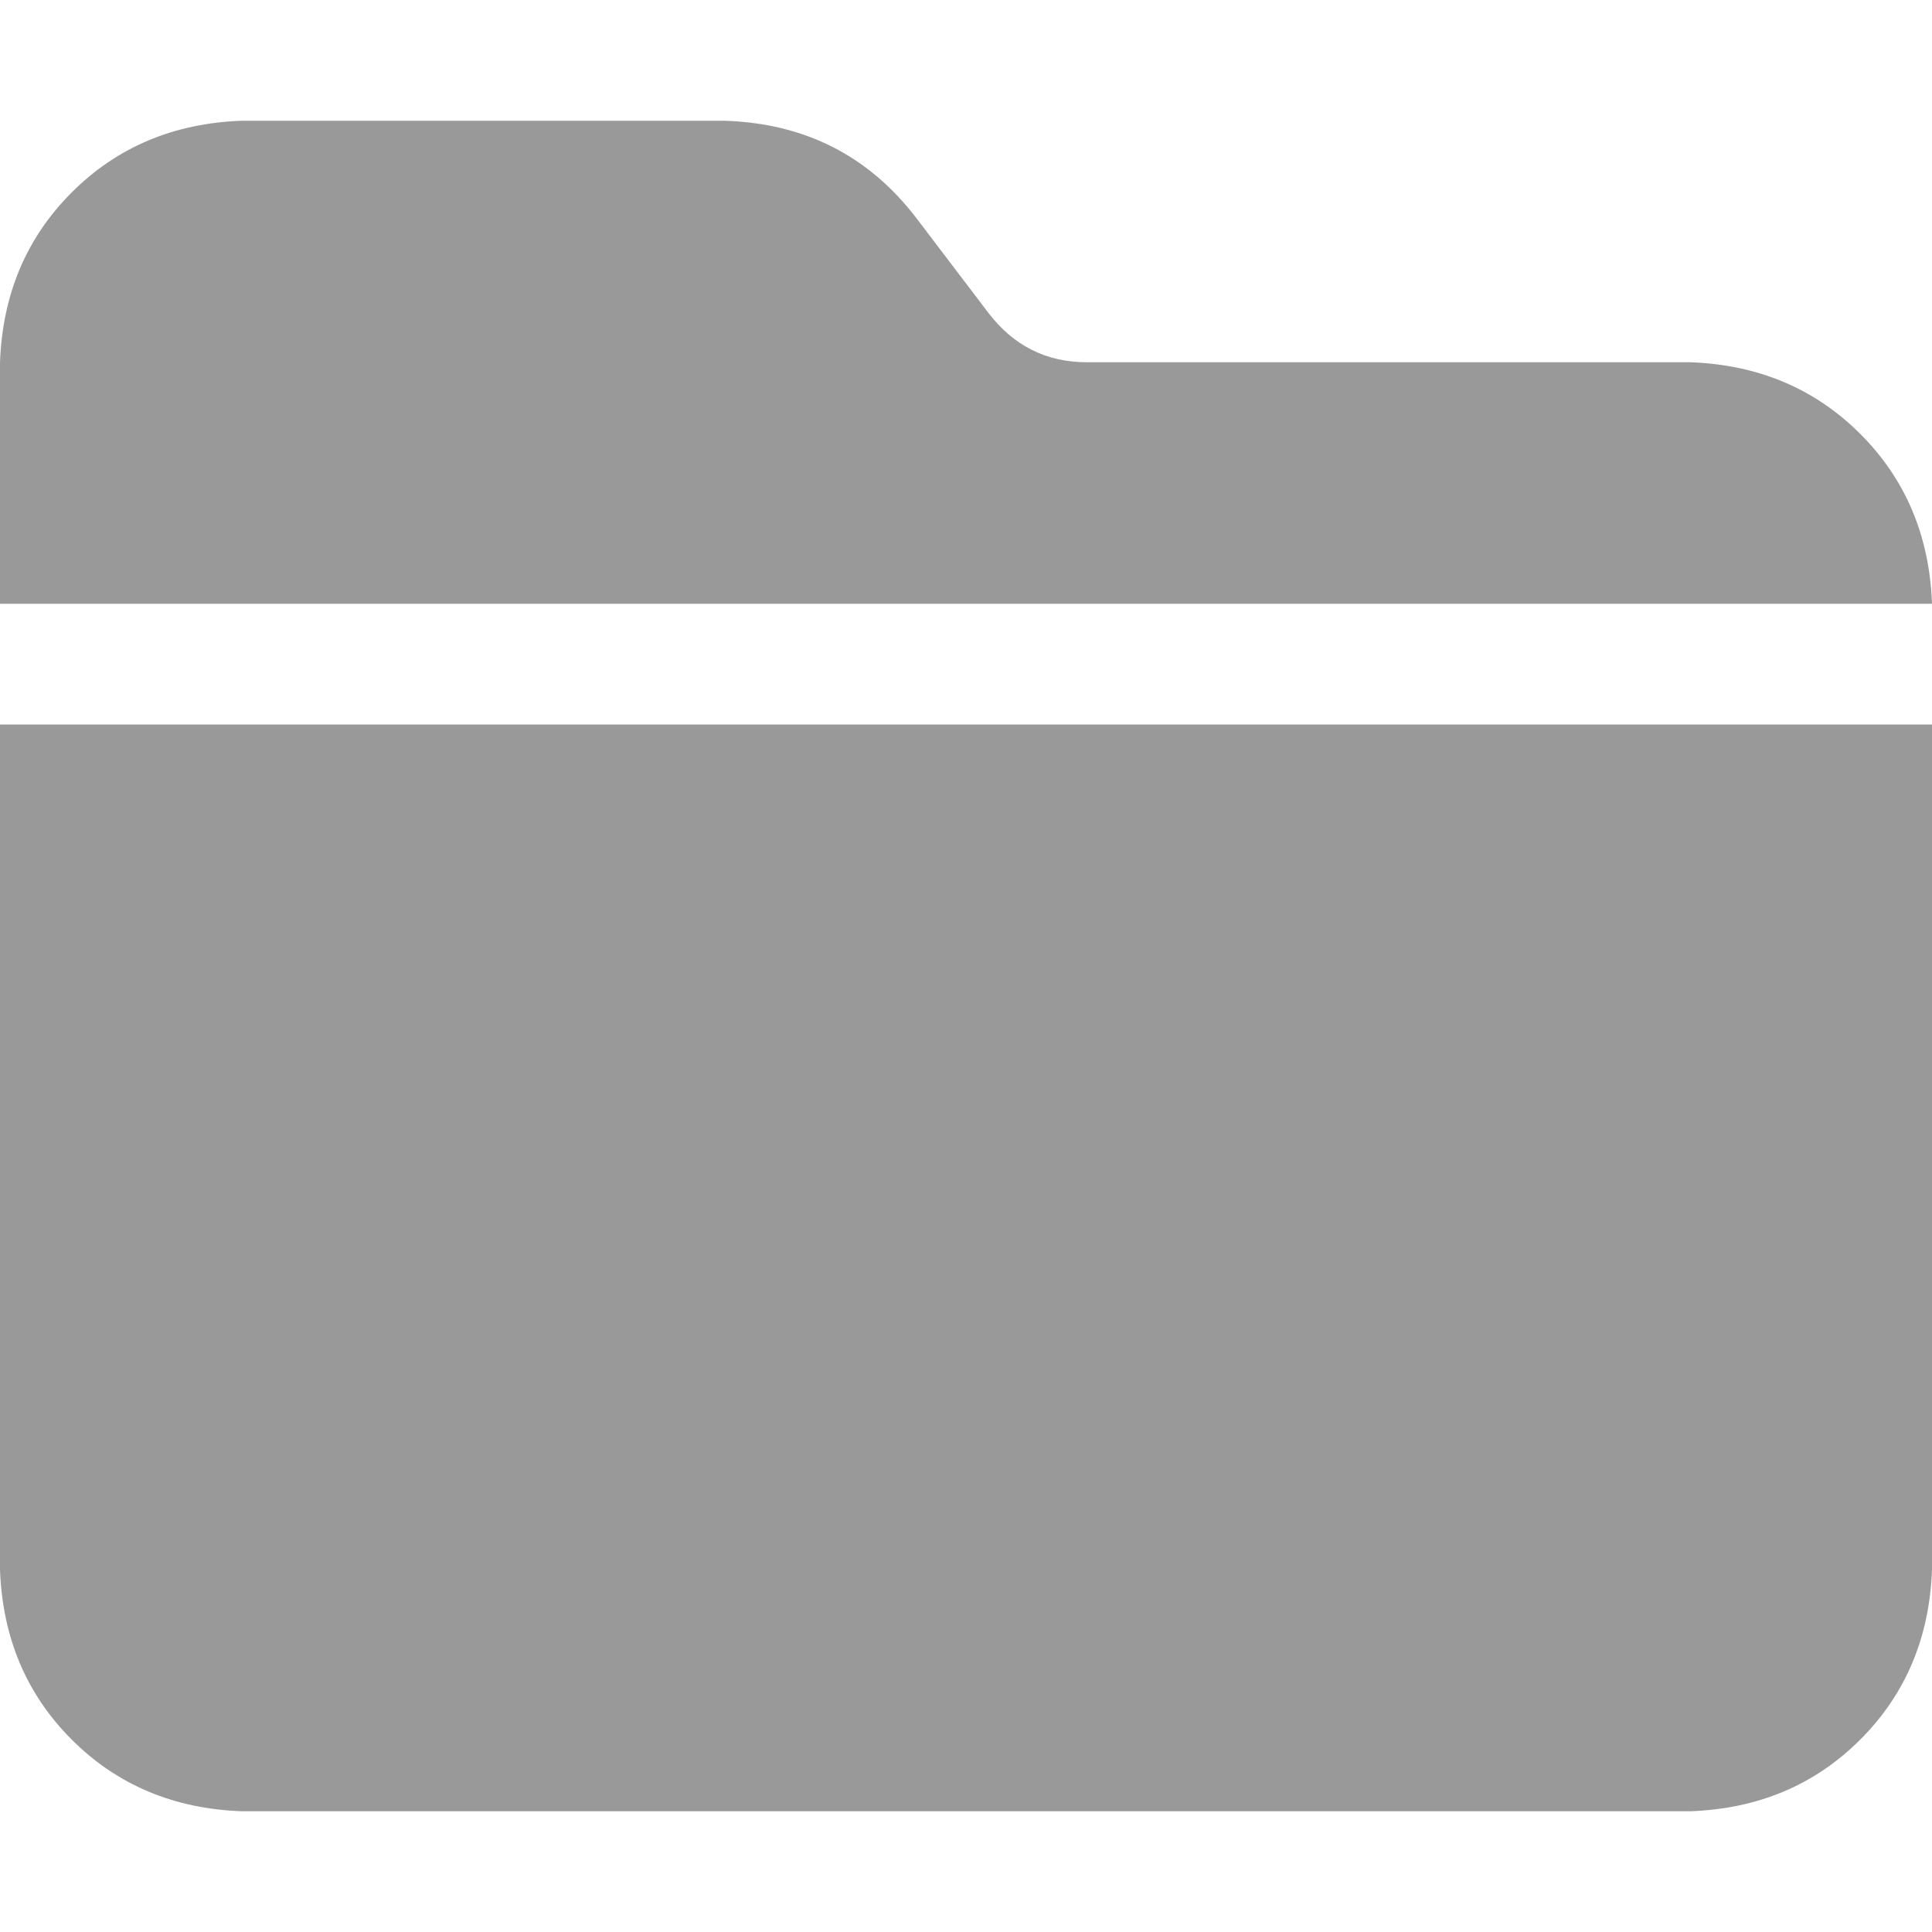
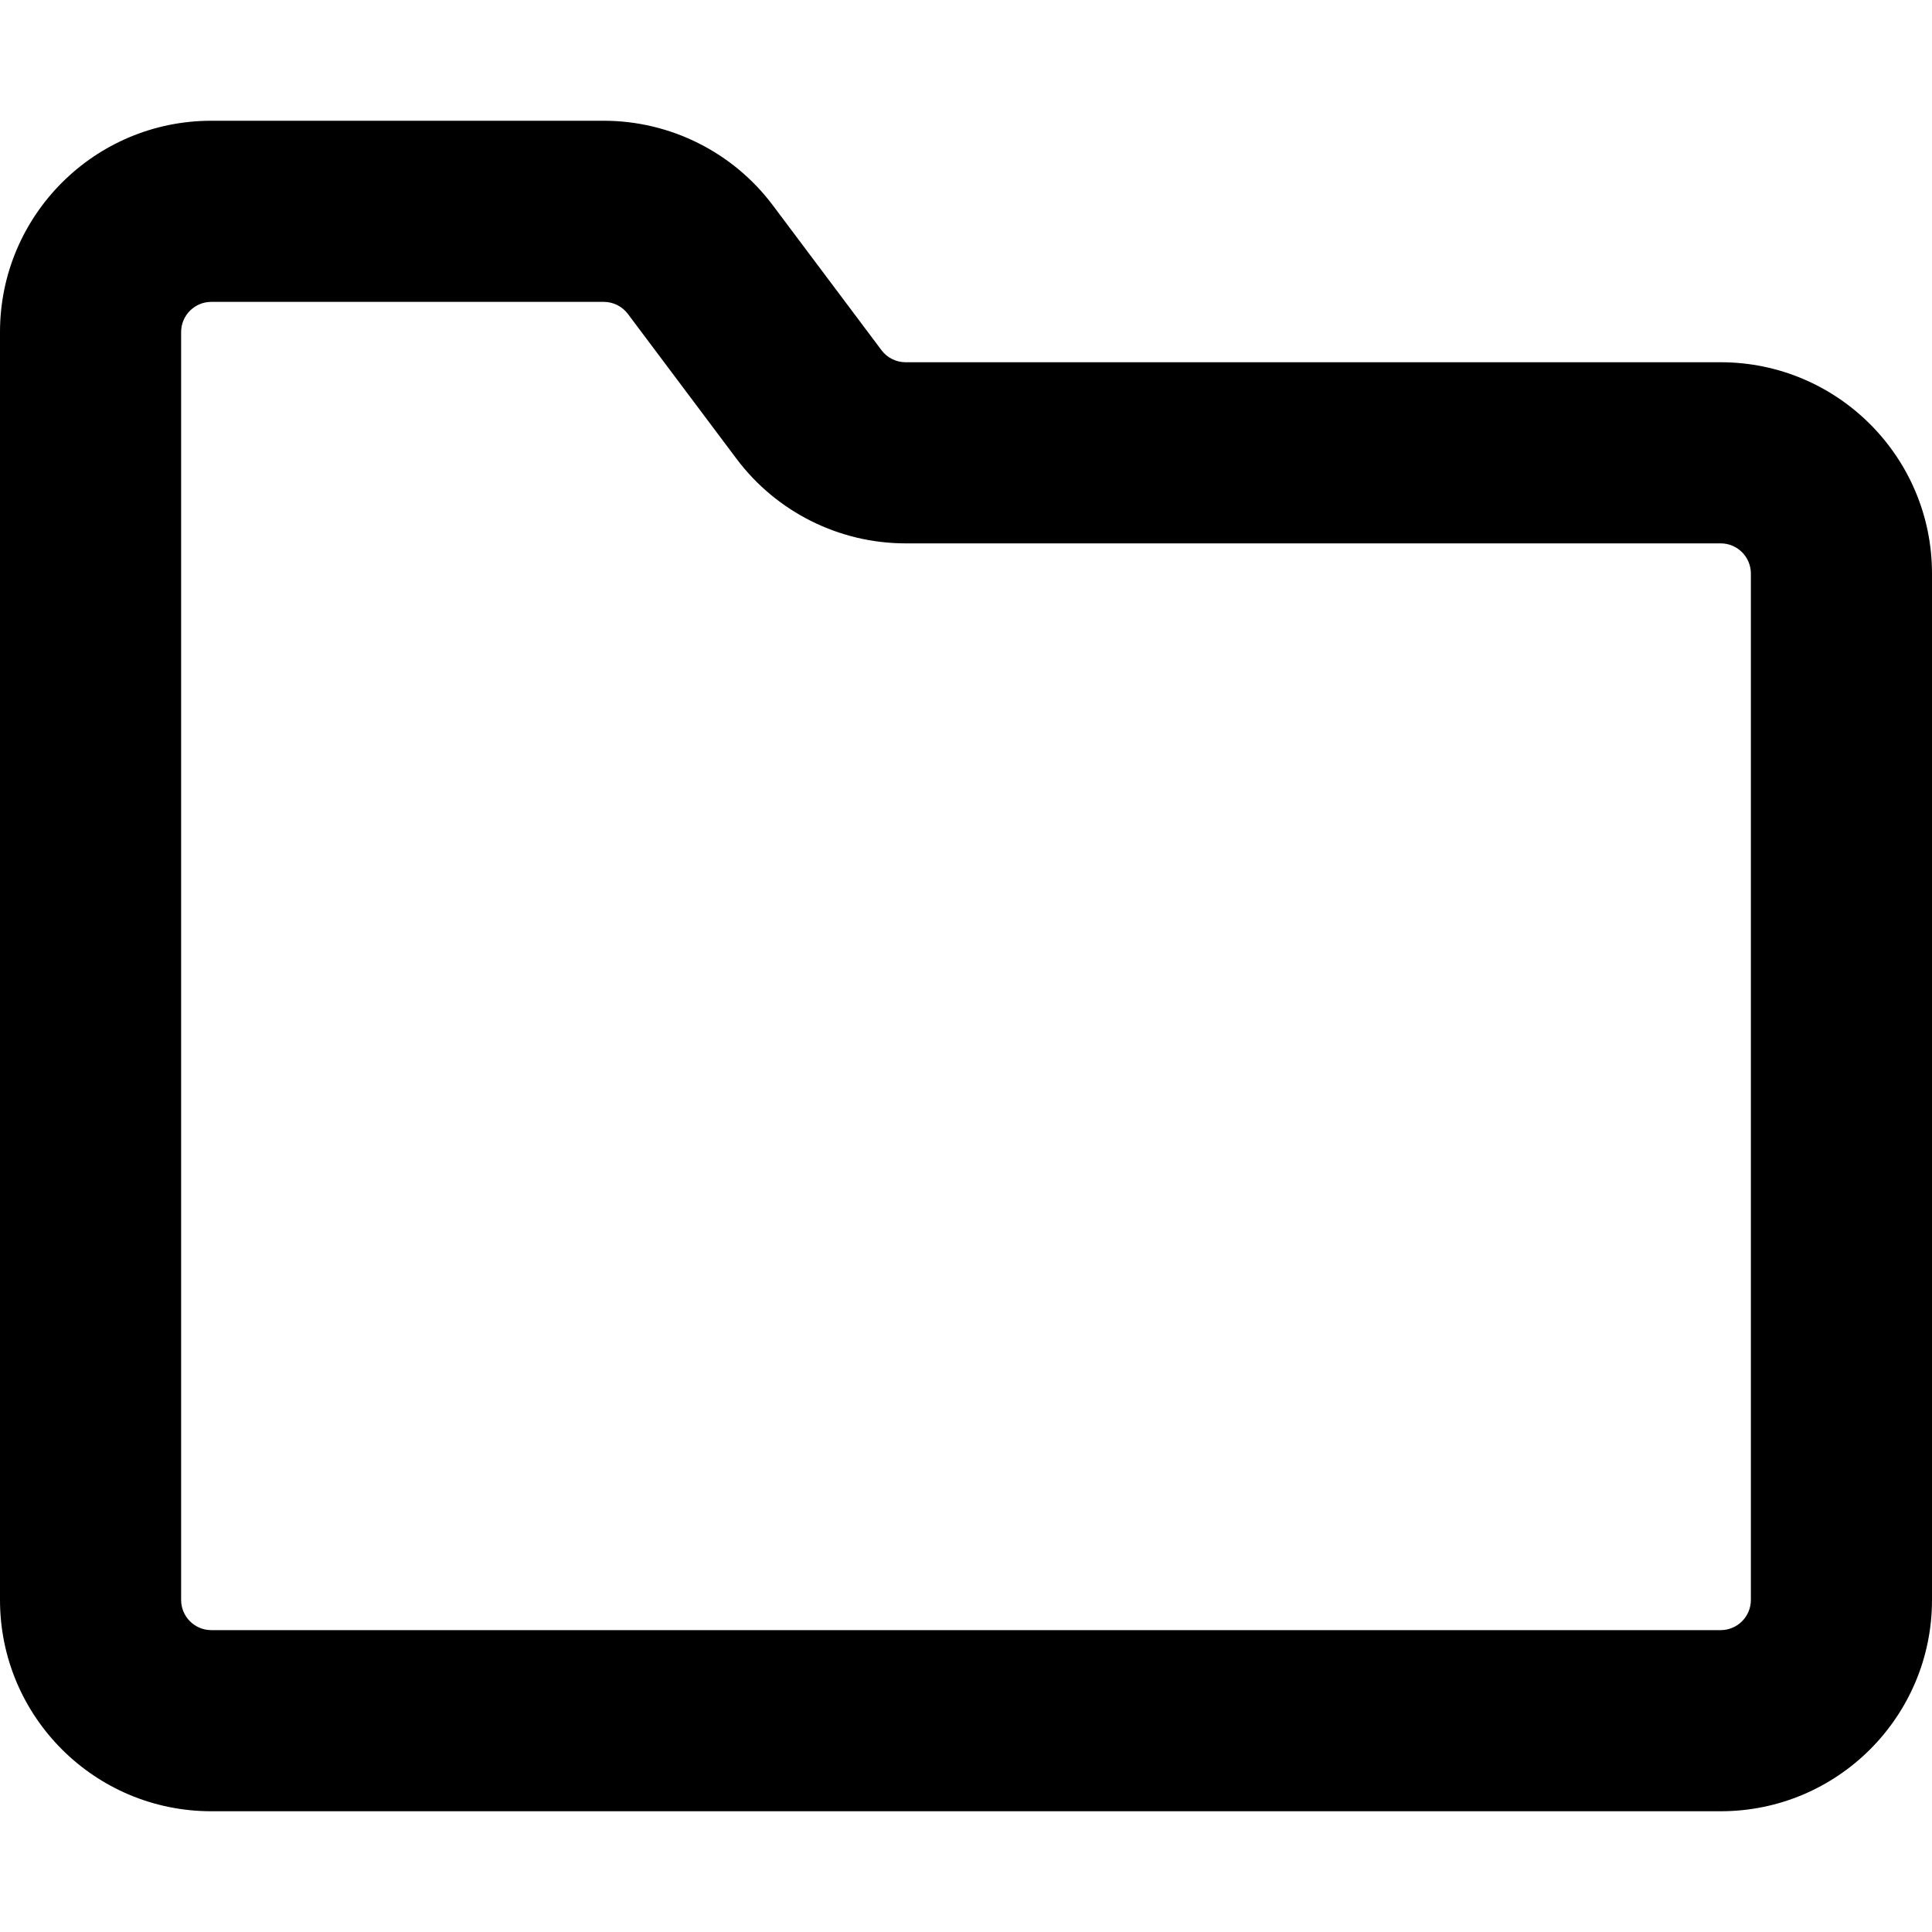
- <svg xmlns="http://www.w3.org/2000/svg" fill="#999" viewBox="0 0 512 512">
-   <path d="M 448 480 L 64 480 L 448 480 L 64 480 Q 37 479 19 461 Q 1 443 0 416 L 0 192 L 0 192 L 512 192 L 512 192 L 512 416 L 512 416 Q 511 443 493 461 Q 475 479 448 480 L 448 480 Z M 512 160 L 0 160 L 512 160 L 0 160 L 0 96 L 0 96 Q 1 69 19 51 Q 37 33 64 32 L 192 32 L 192 32 Q 224 33 243 58 L 262 83 L 262 83 Q 272 96 288 96 L 448 96 L 448 96 Q 475 97 493 115 Q 511 133 512 160 L 512 160 Z" />
+ <svg width="100" height="100" viewBox="0 0 16 16" fill="currentColor">
+   <path d="M0 2.75C0 1.784.784 1 1.75 1H5c.55 0 1.07.26 1.4.7l.9 1.2a.25.25 0 0 0 .2.1h6.75c.966 0 1.75.784 1.75 1.75v8.5A1.75 1.75 0 0 1 14.25 15H1.75A1.75 1.75 0 0 1 0 13.25Zm1.75-.25a.25.25 0 0 0-.25.25v10.5c0 .138.112.25.25.25h12.5a.25.25 0 0 0 .25-.25v-8.5a.25.25 0 0 0-.25-.25H7.5c-.55 0-1.07-.26-1.4-.7l-.9-1.2a.25.25 0 0 0-.2-.1Z" />
</svg>
